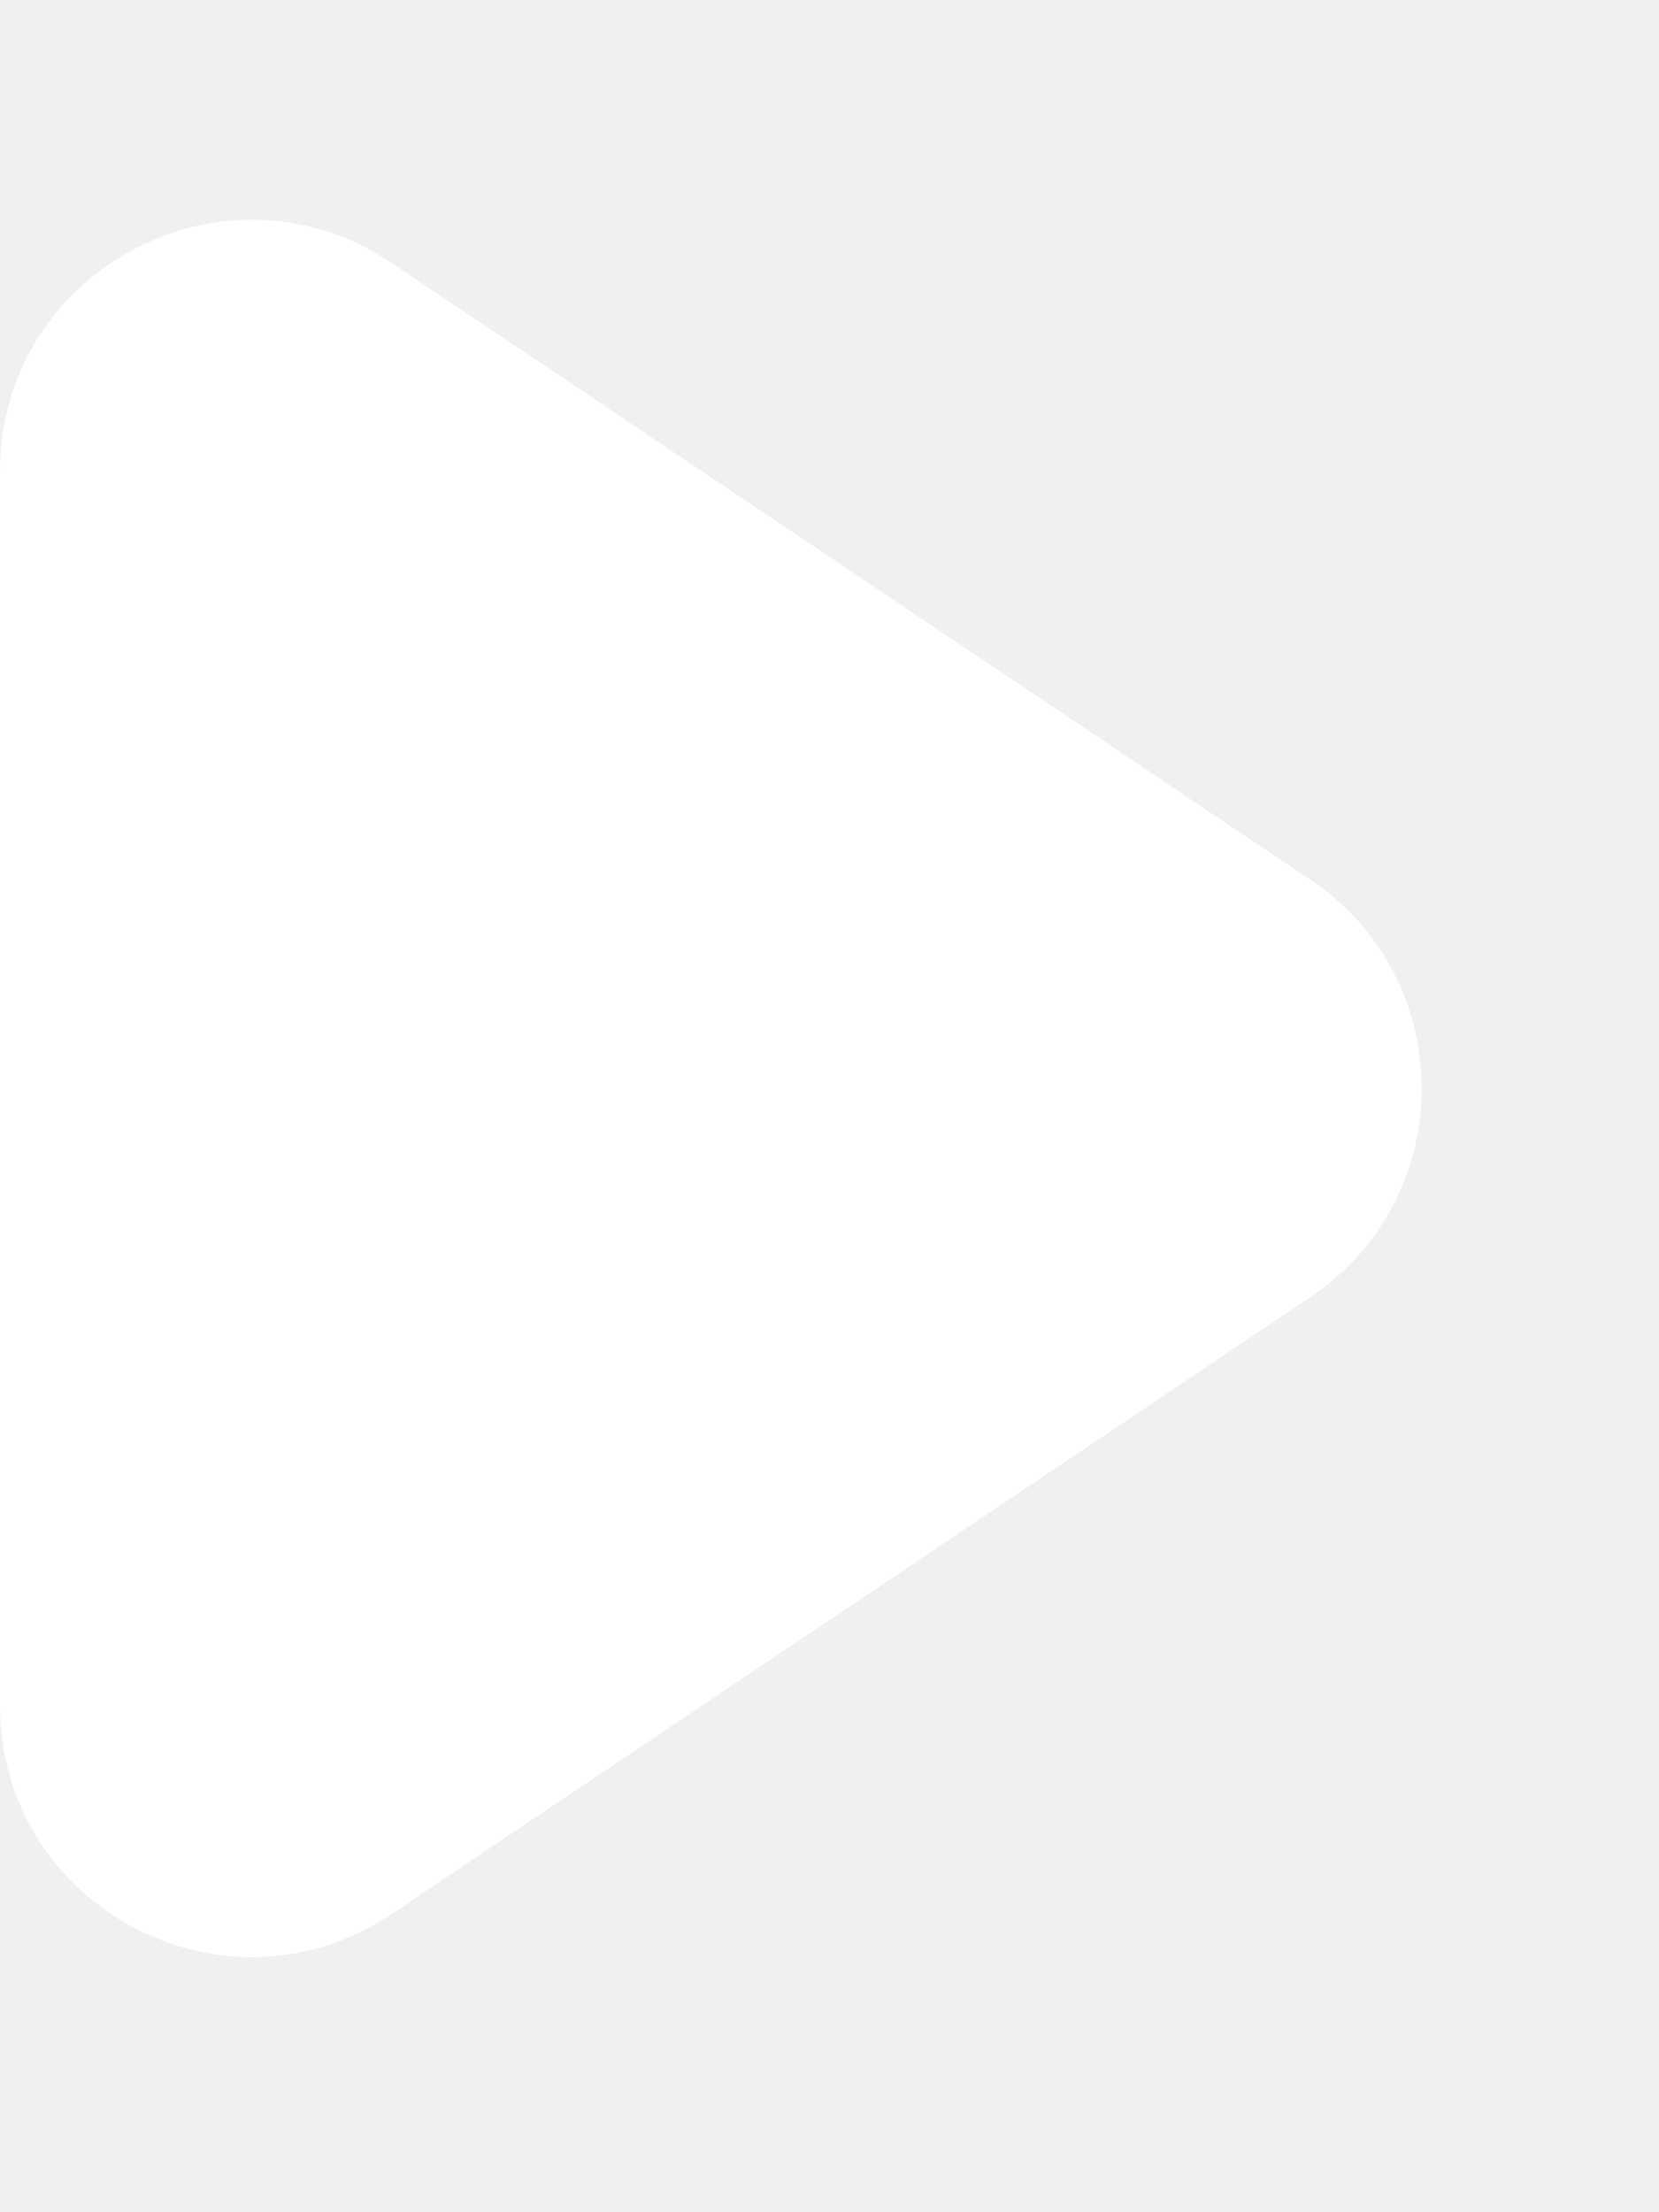
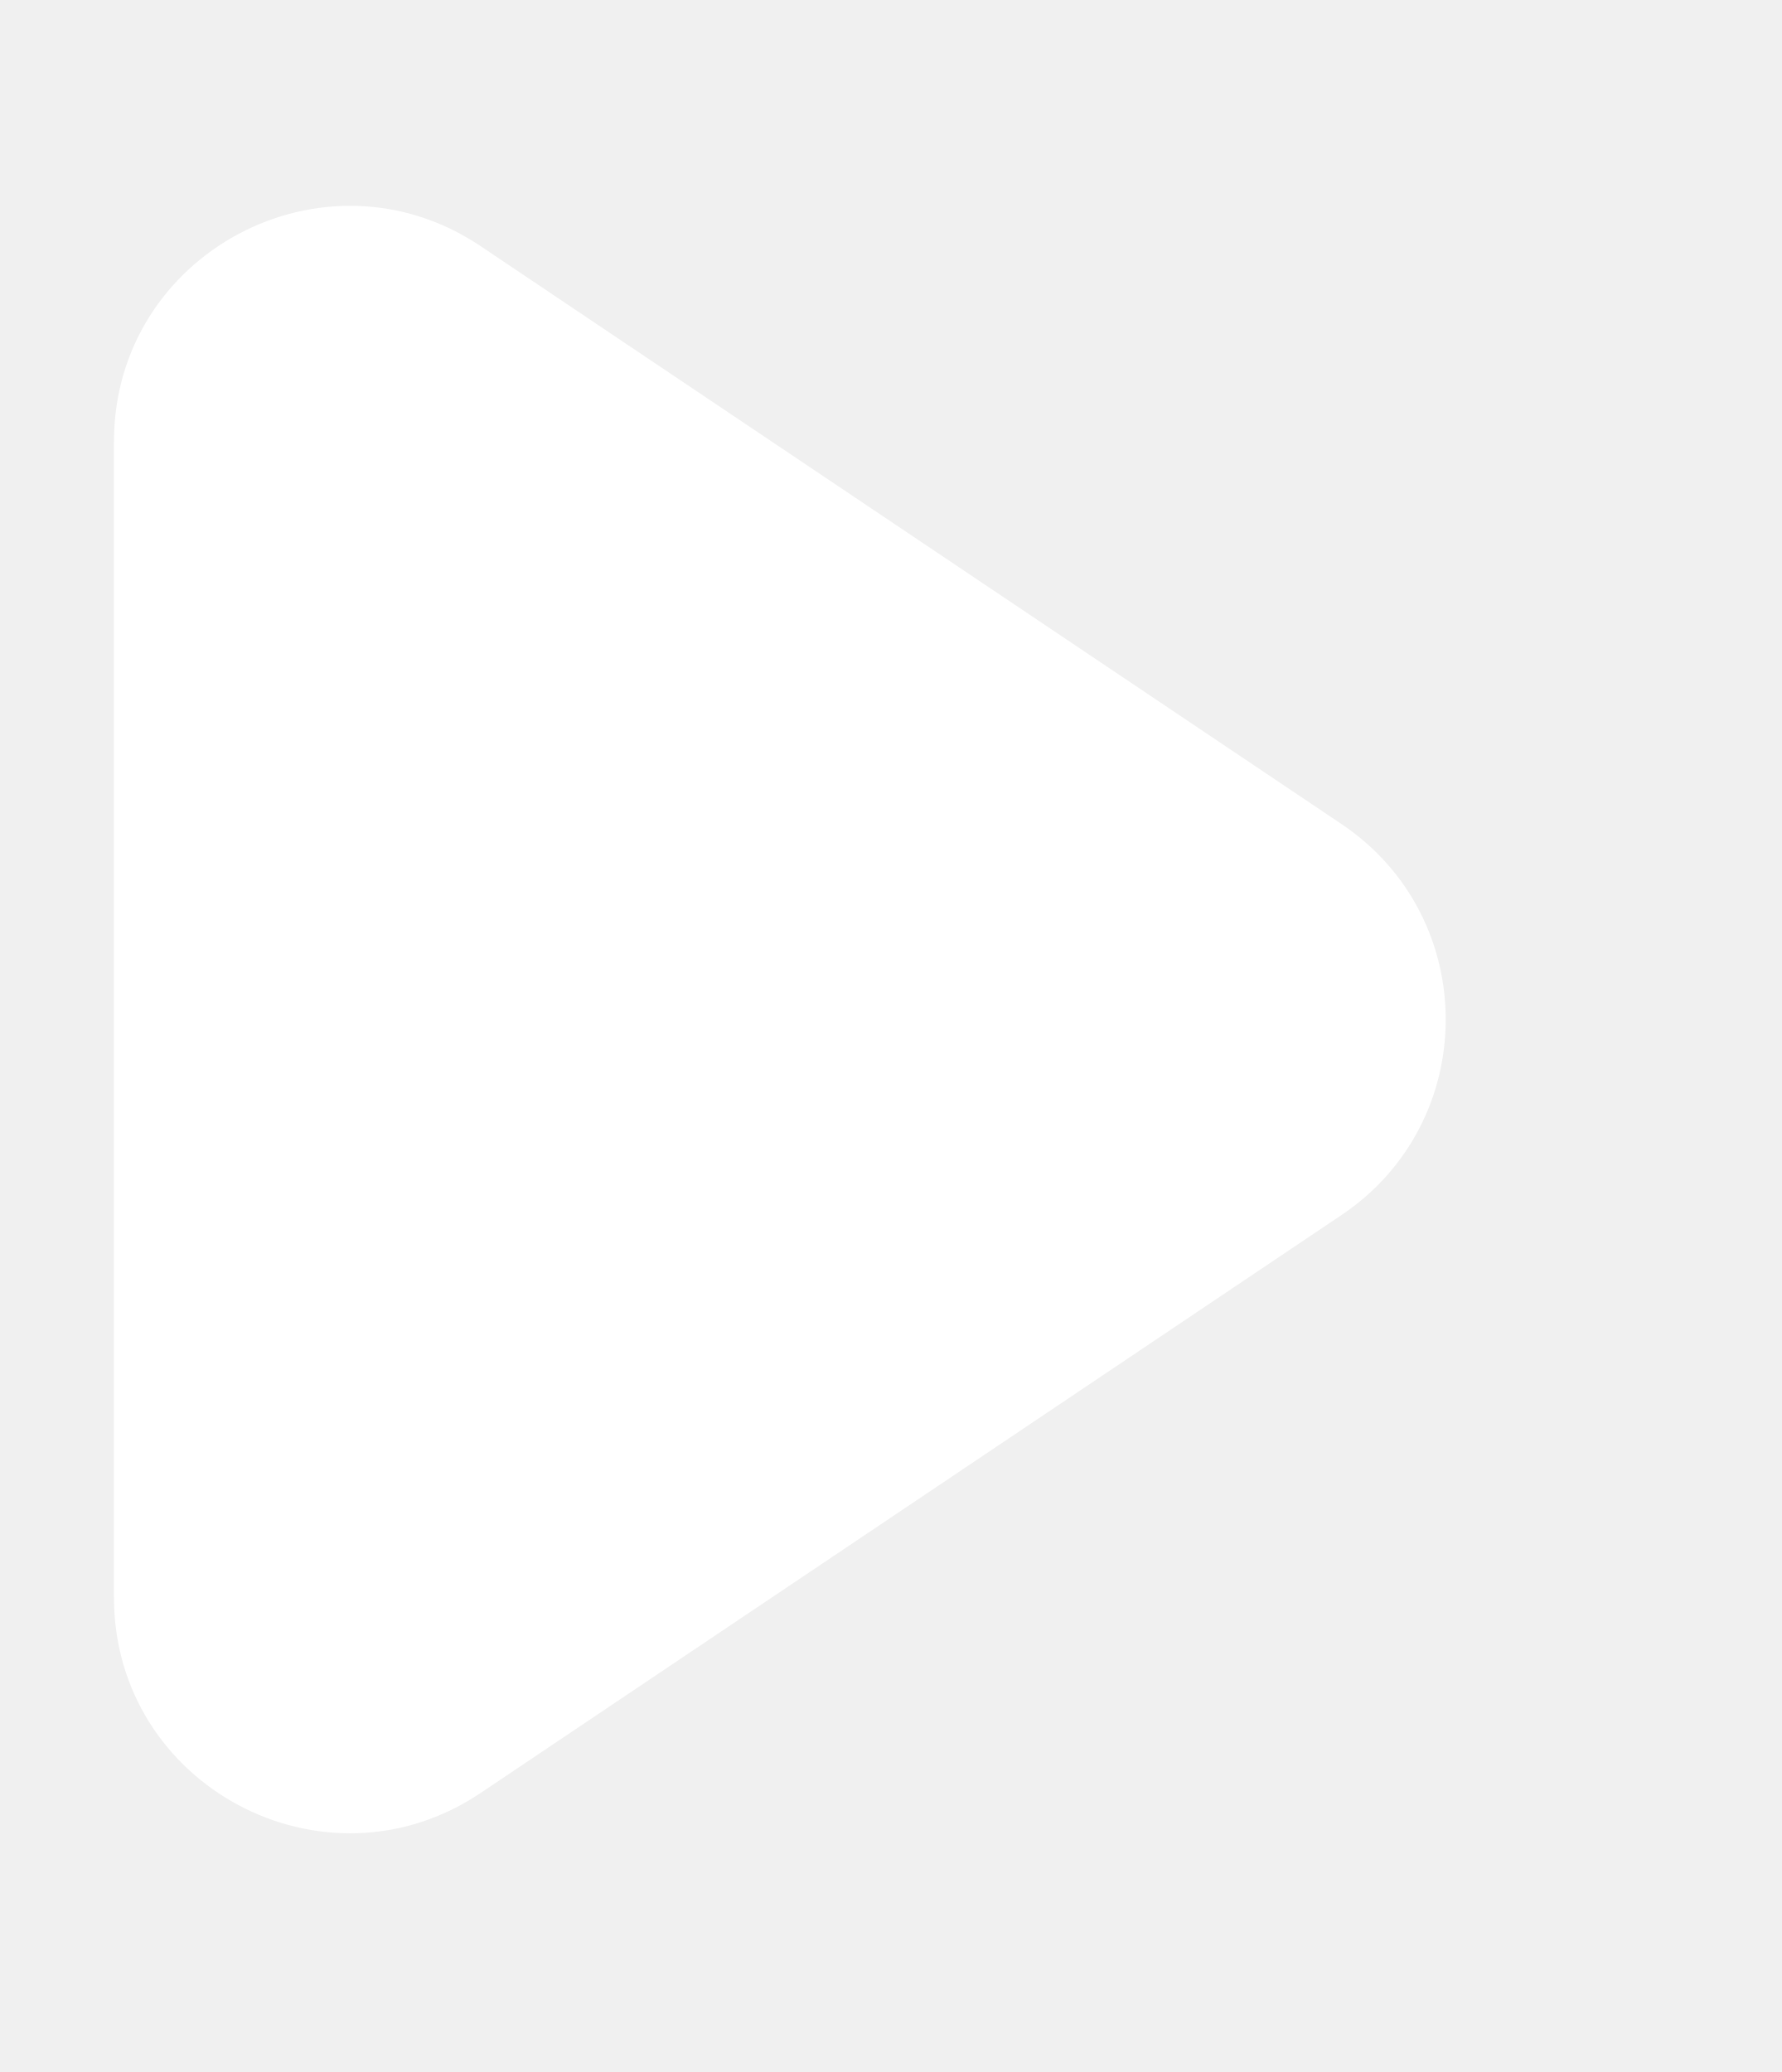
- <svg xmlns="http://www.w3.org/2000/svg" width="33" height="44" viewBox="0 0 33 44" fill="none">
+ <svg xmlns="http://www.w3.org/2000/svg" width="43" height="50" viewBox="0 0 33 44" fill="none">
  <path d="M26.066 17.499C29.017 19.48 29.017 23.821 26.066 25.802L7.787 38.074C4.465 40.304 0 37.923 0 33.922V9.379C0 5.378 4.465 2.998 7.787 5.228L26.066 17.499Z" fill="white" />
</svg>
